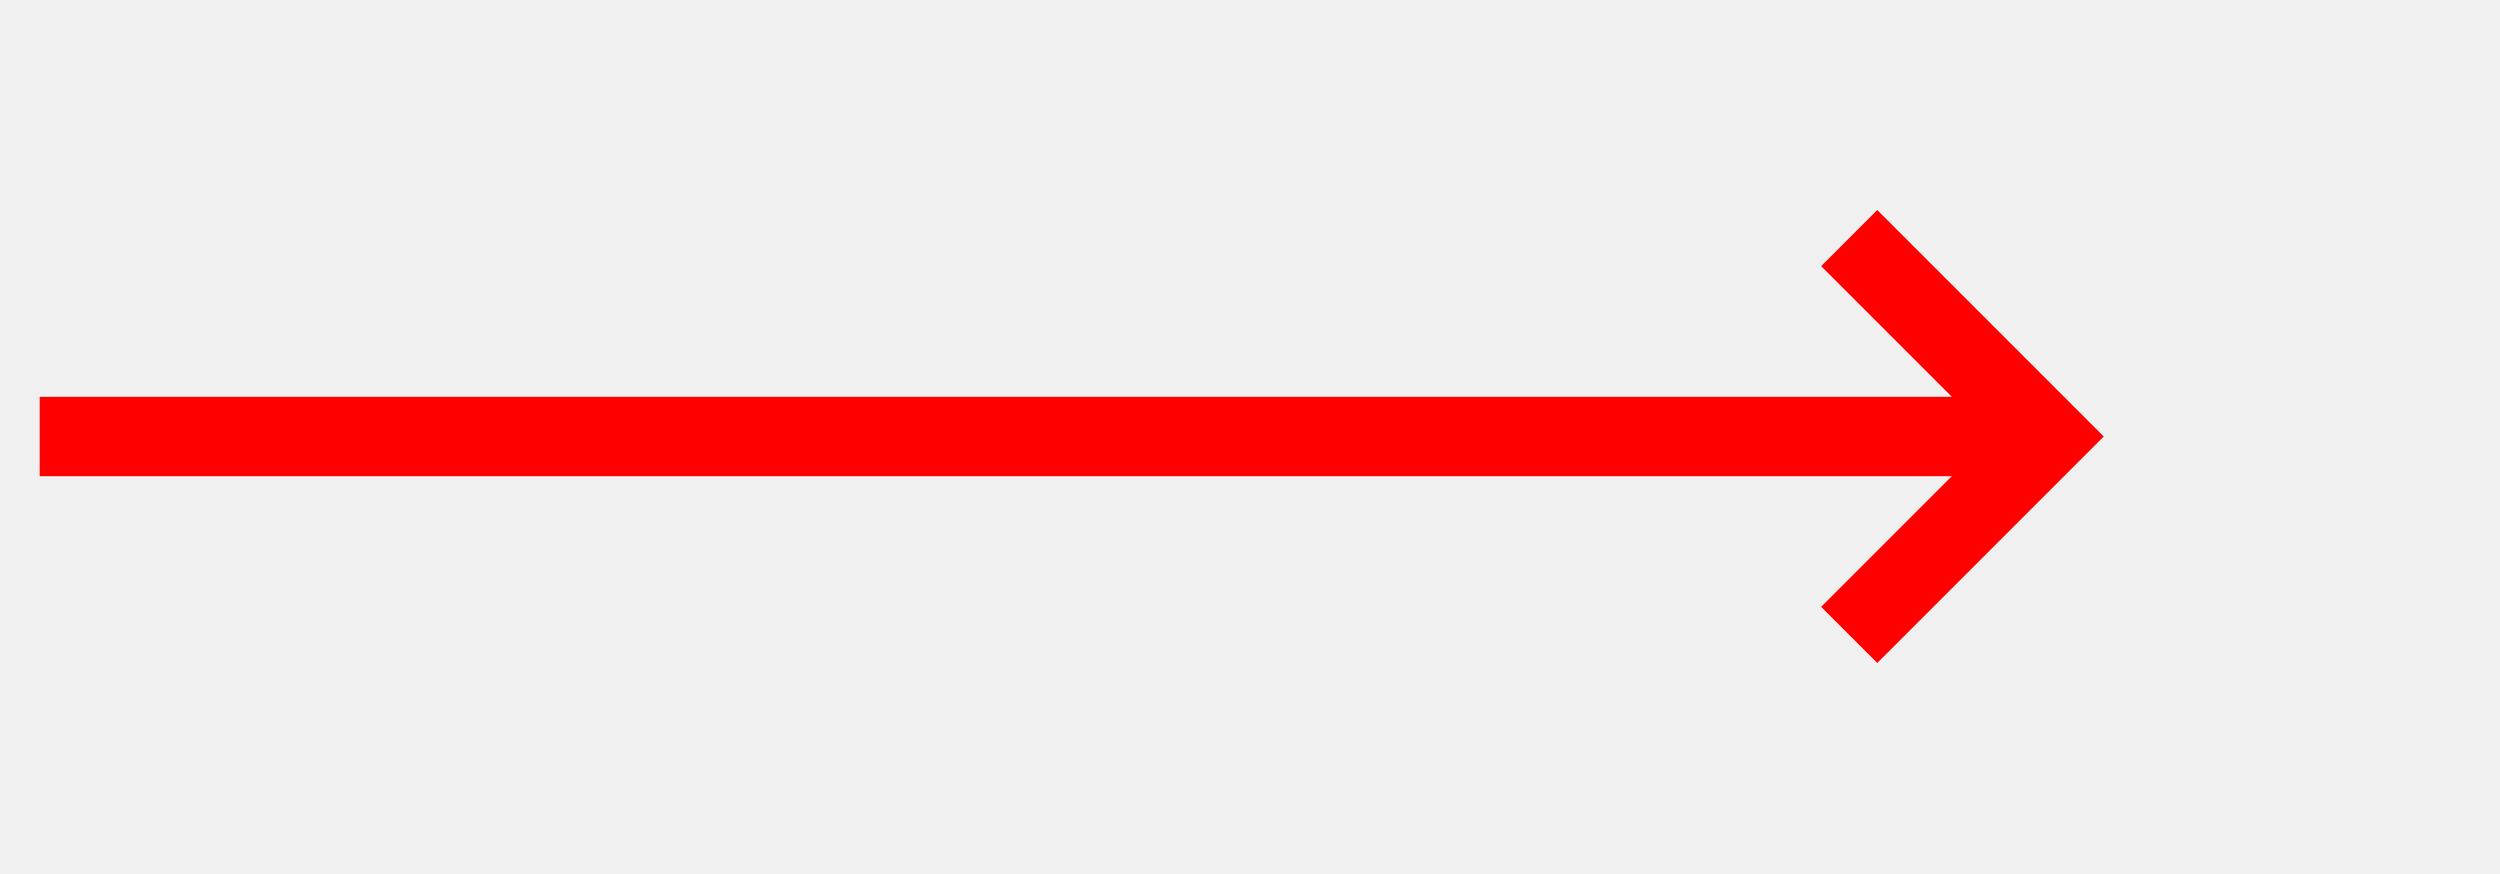
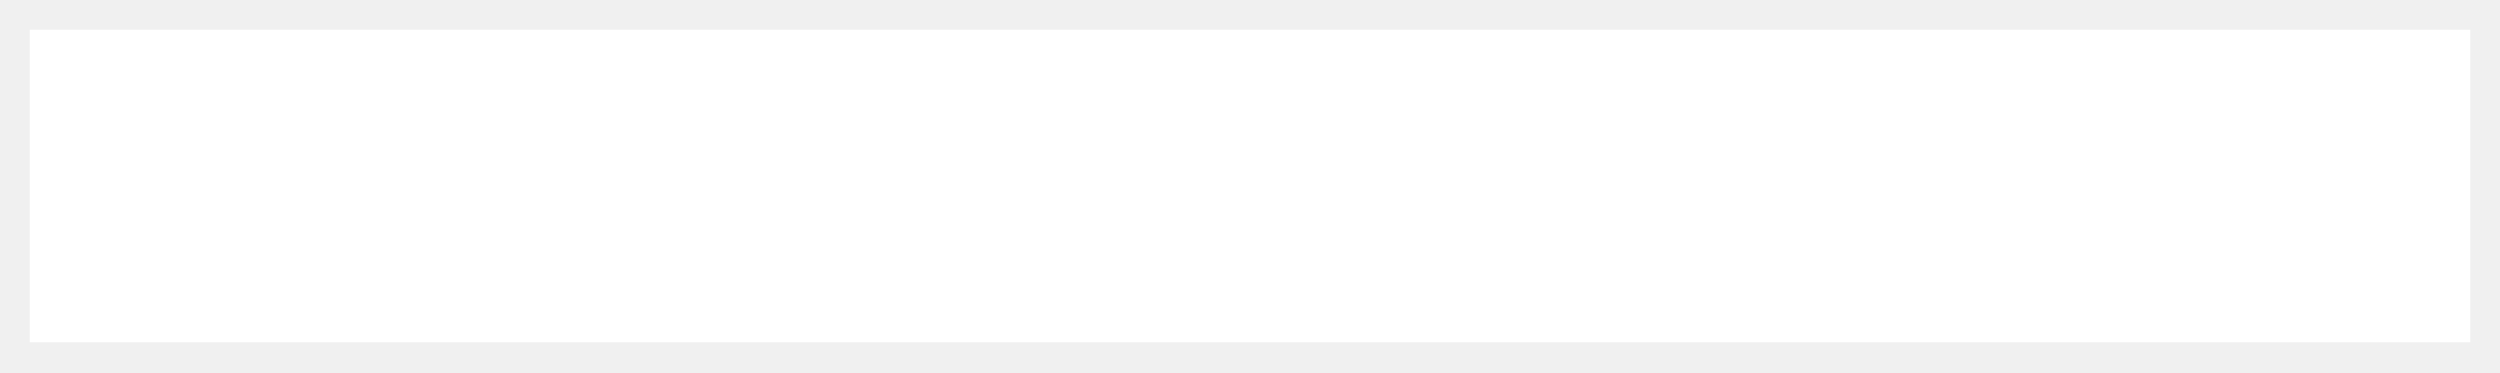
- <svg xmlns="http://www.w3.org/2000/svg" version="1.1" width="63px" height="22px">
-   <g transform="matrix(1 0 0 1 -610 -1489 )">
-     <path d="M 655.893 1495.707  L 660.186 1500  L 655.893 1504.293  L 657.307 1505.707  L 662.307 1500.707  L 663.014 1500  L 662.307 1499.293  L 657.307 1494.293  L 655.893 1495.707  Z " fill-rule="nonzero" fill="#ff0000" stroke="none" />
-     <path d="M 611 1500  L 661 1500  " stroke-width="2" stroke="#ff0000" fill="none" />
+ <svg xmlns="http://www.w3.org/2000/svg" version="1.1" width="168px" height="25px">
+   <g transform="matrix(1 0 0 1 -2180 -1557 )">
+     <path d="M 2182 1559  L 2346 1559  L 2346 1580  L 2182 1580  L 2182 1559  Z " fill-rule="nonzero" fill="#ffffff" stroke="none" />
  </g>
</svg>
